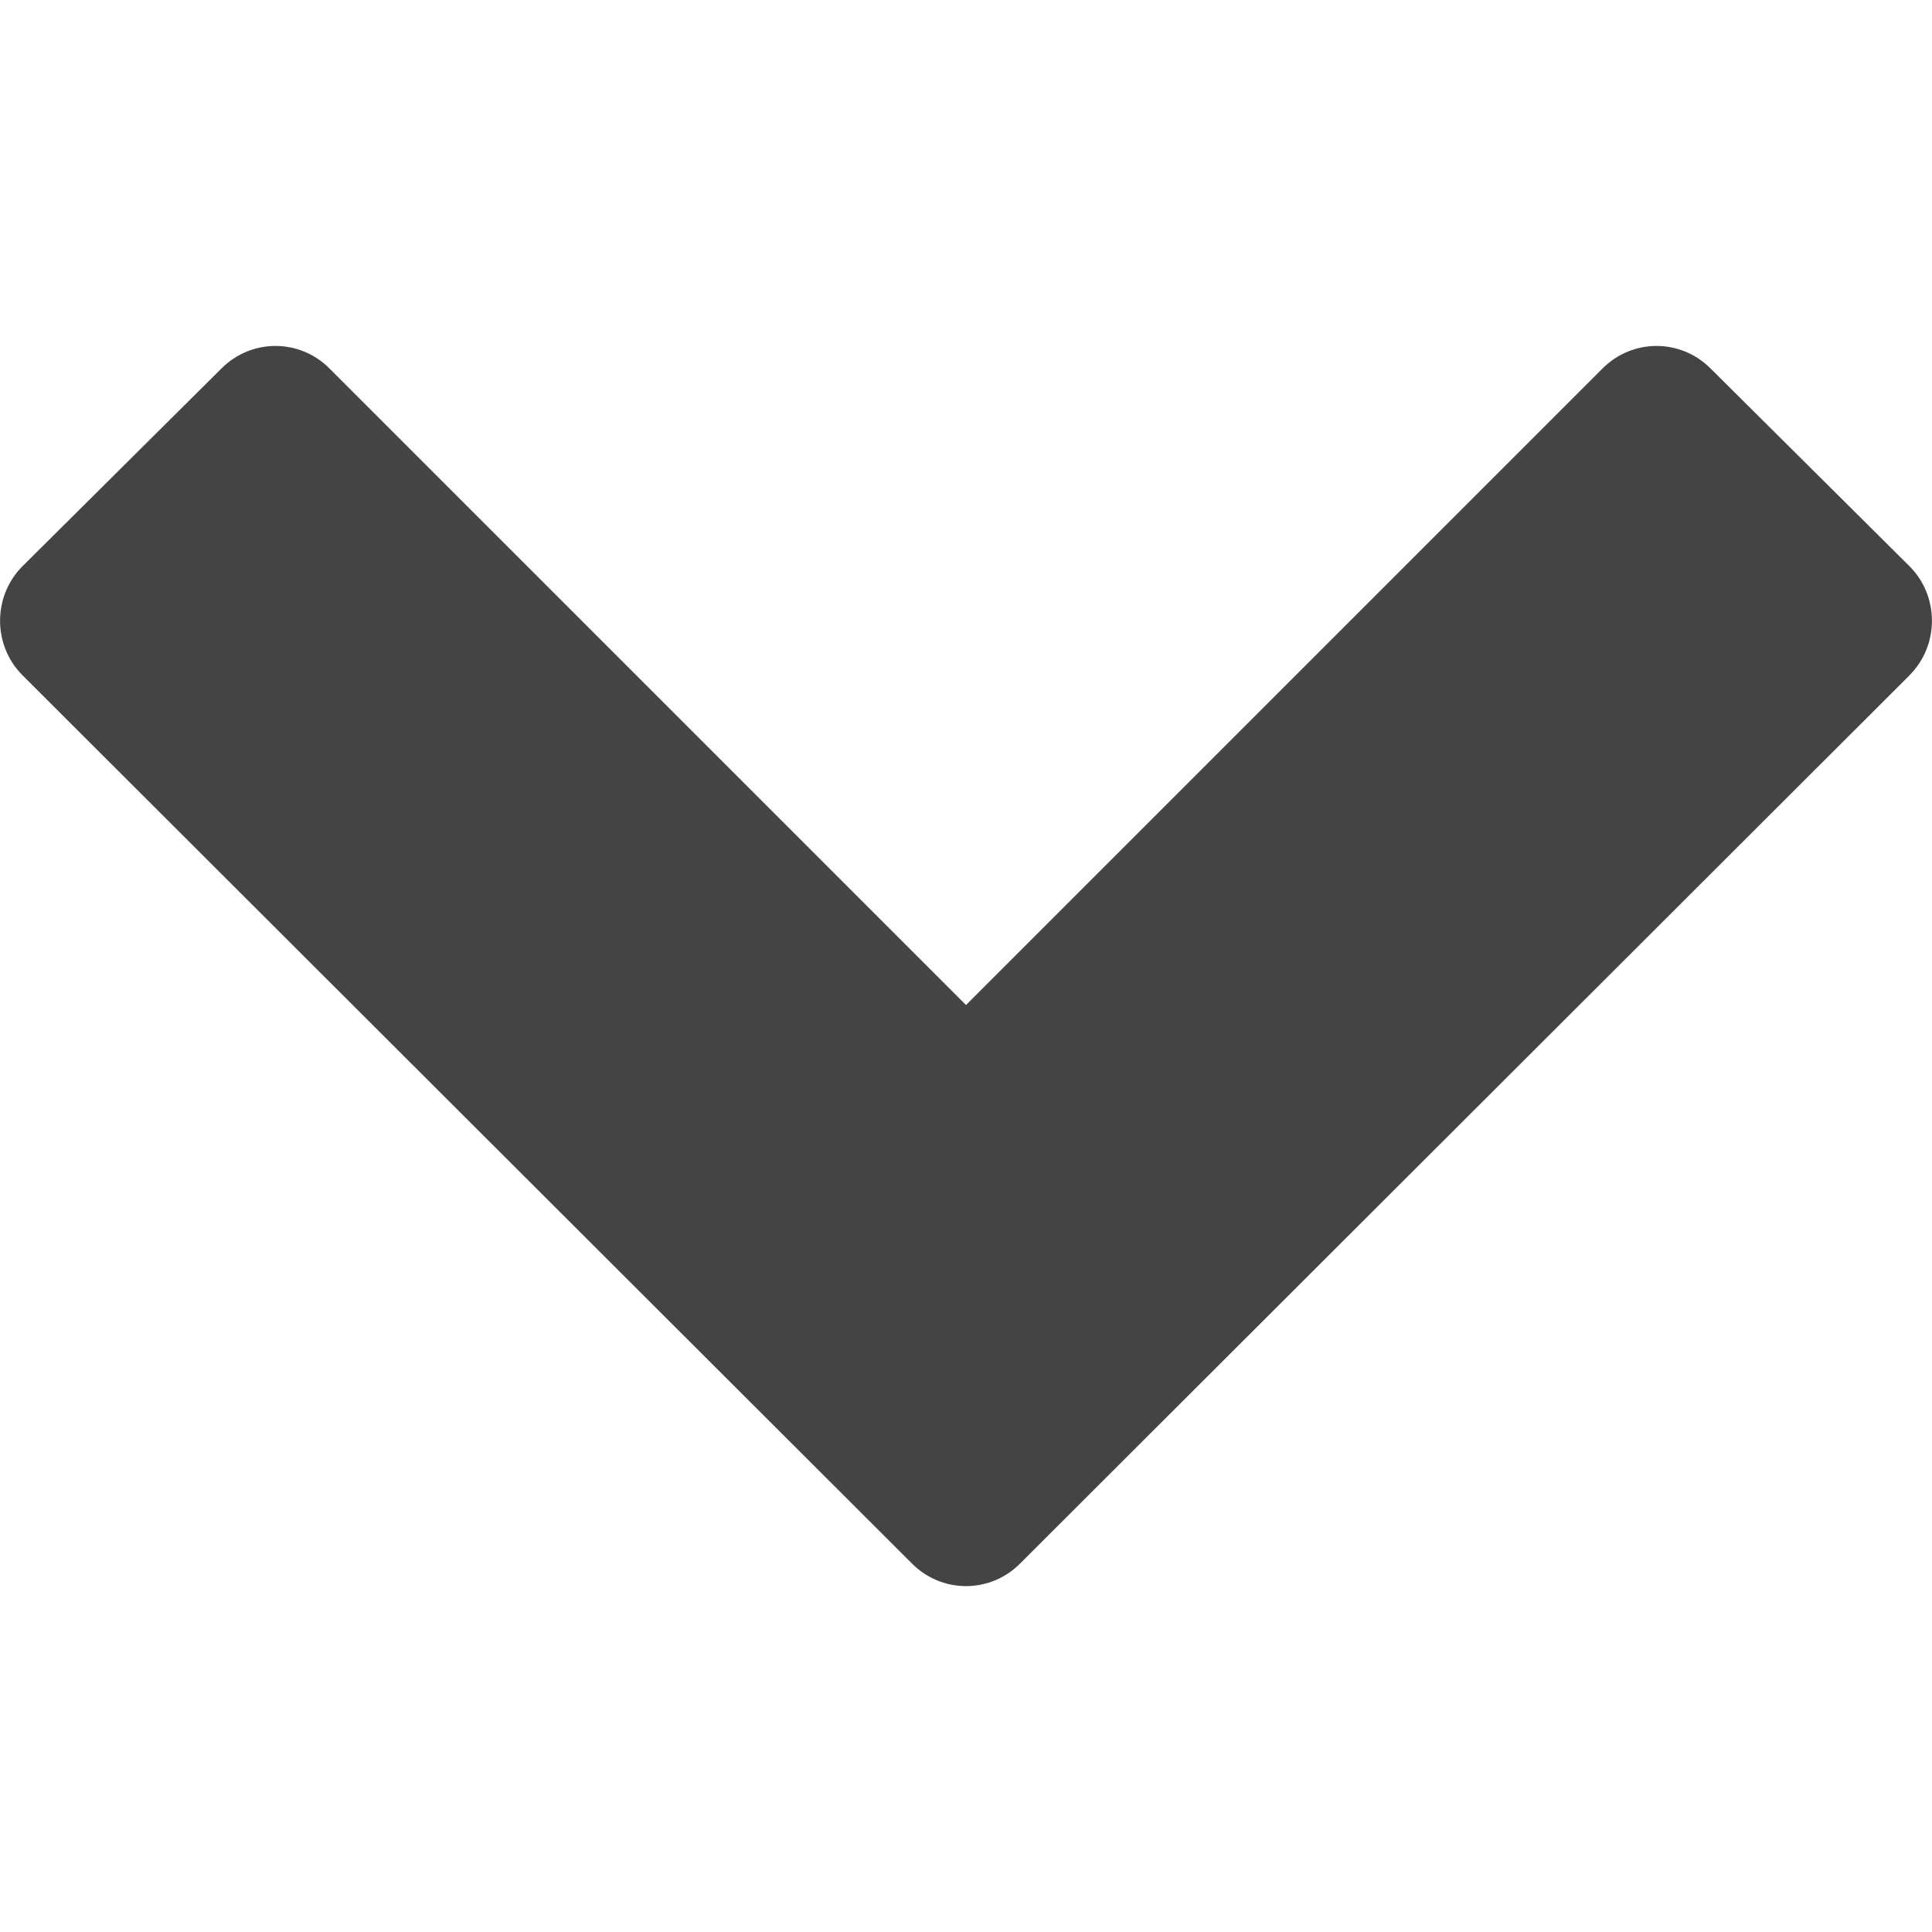
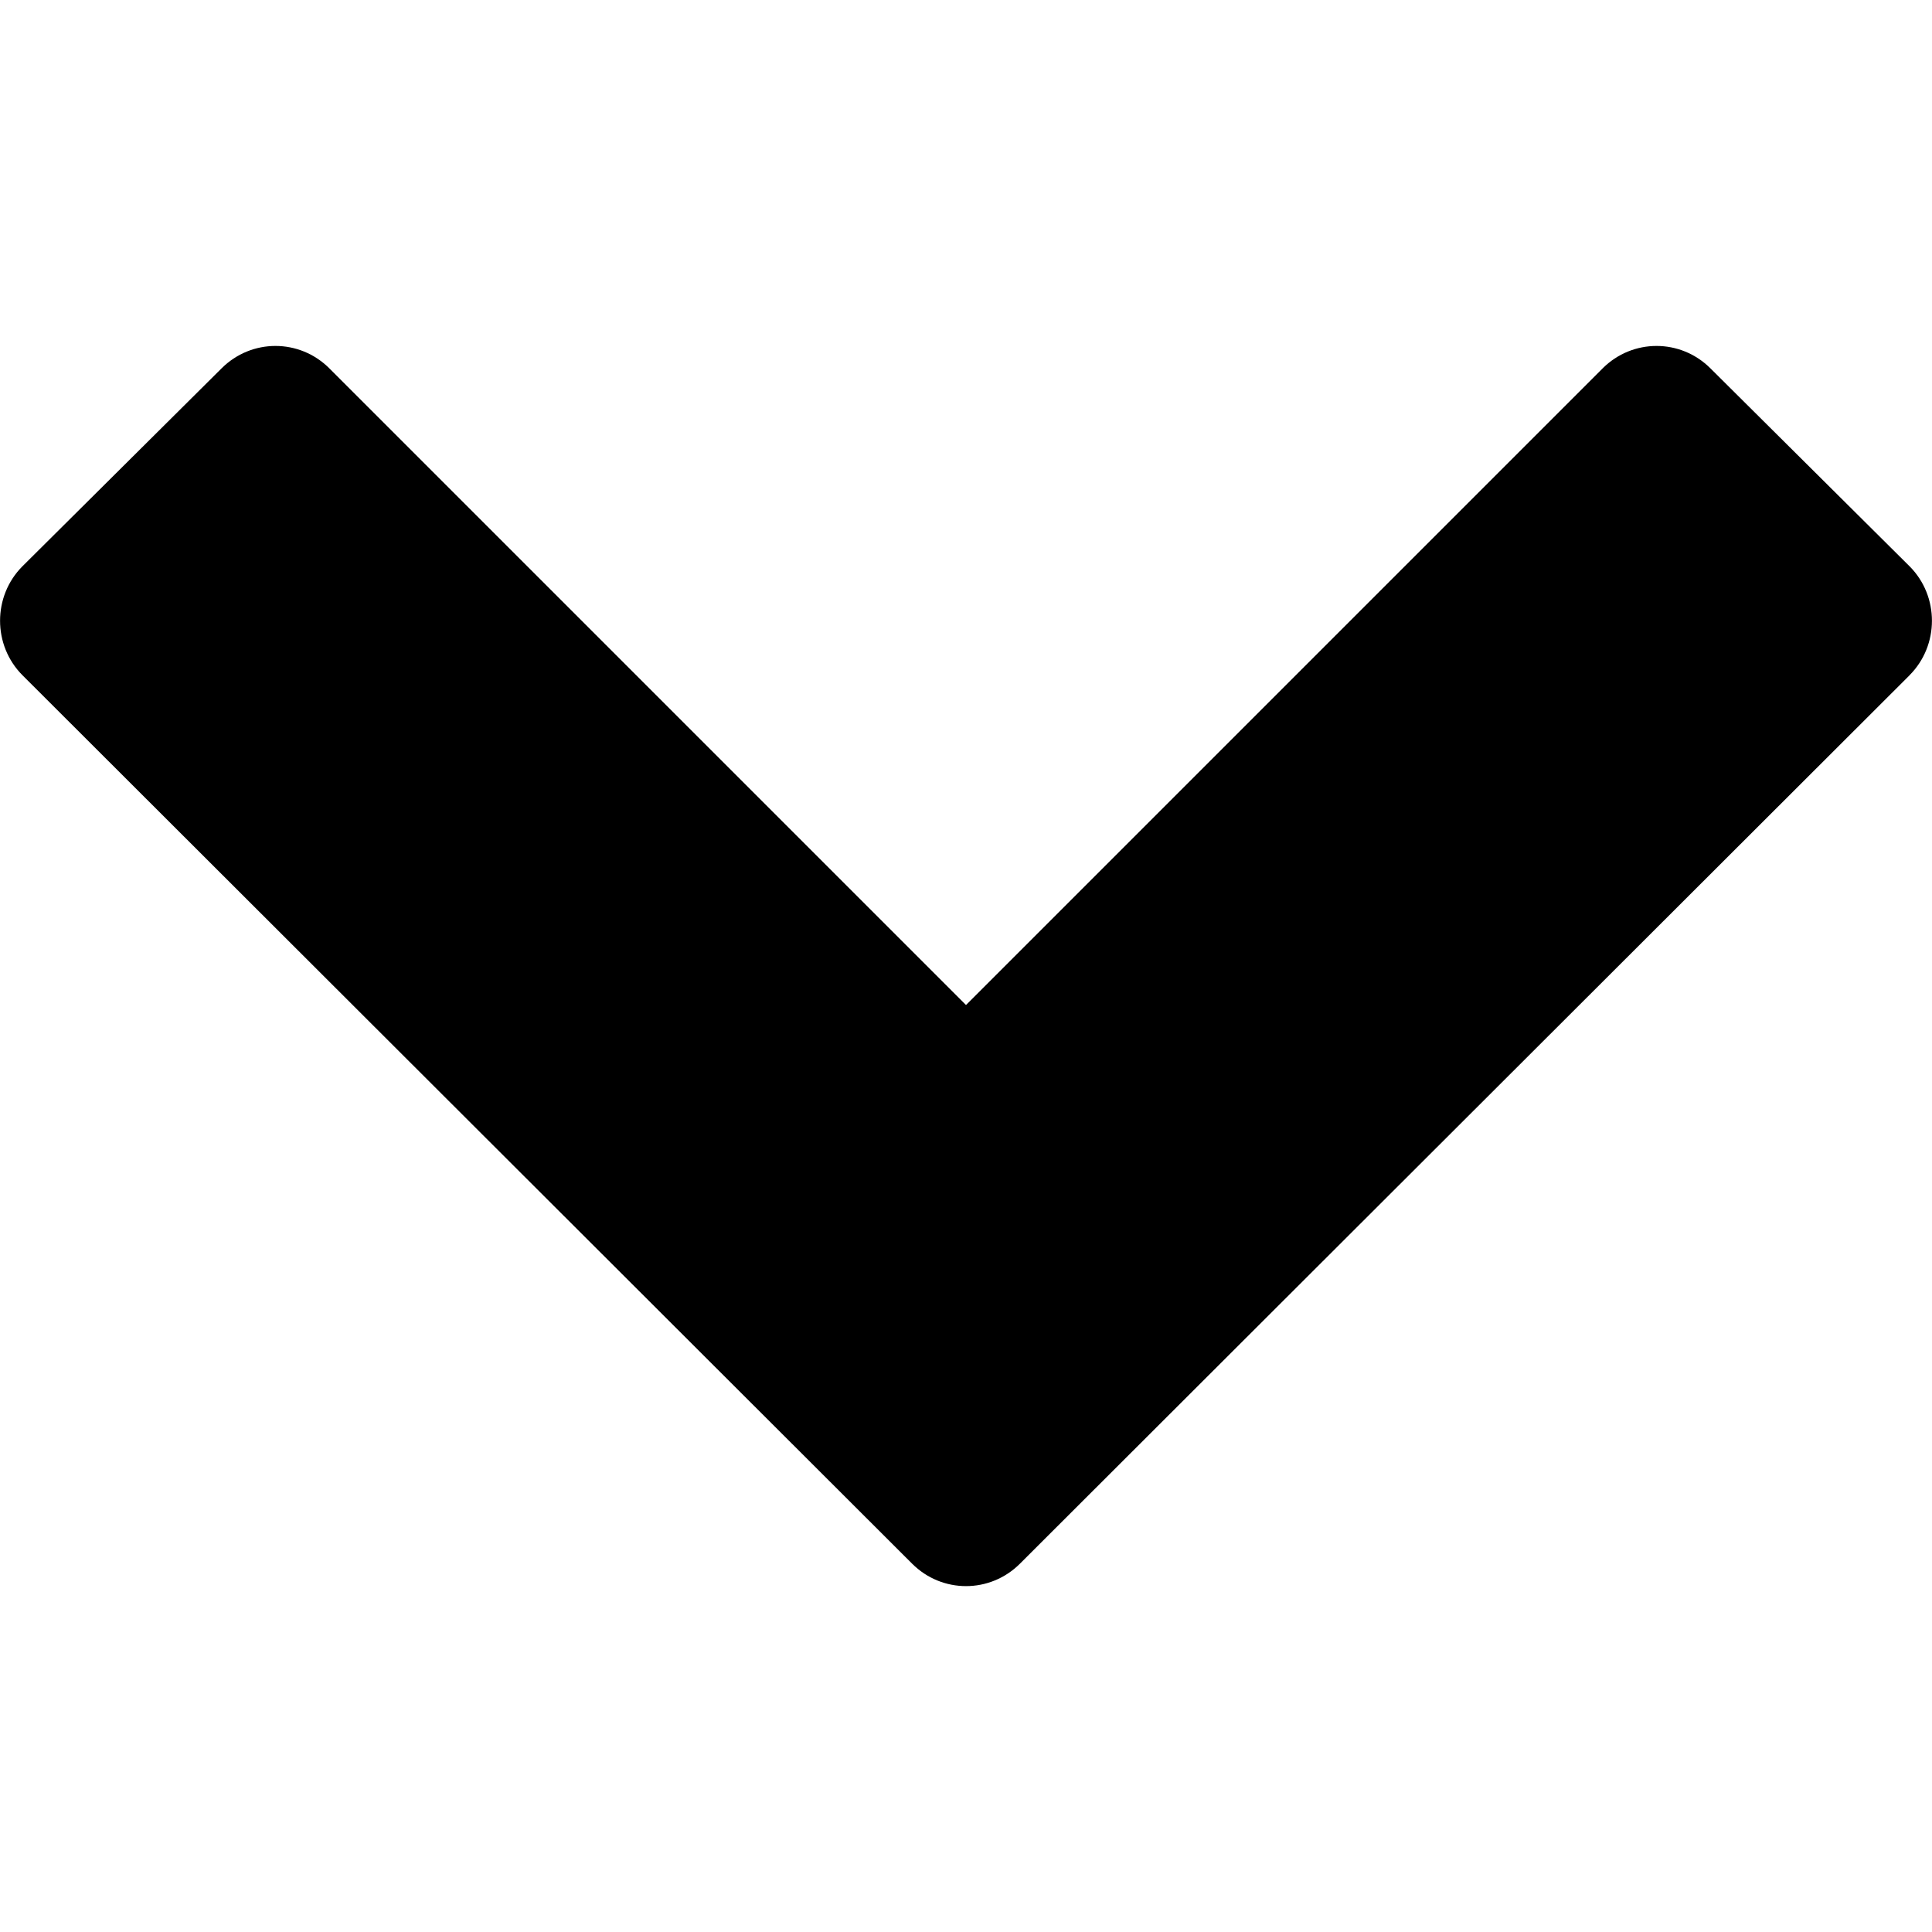
<svg xmlns="http://www.w3.org/2000/svg" version="1.1" width="32" height="32" viewBox="0 0 32 32">
-   <path fill="#444" d="M31.628 11.185l-14.734 14.714c-0.496 0.496-1.291 0.496-1.787 0l-14.734-14.714c-0.496-0.496-0.496-1.311 0-1.807l3.296-3.276c0.496-0.496 1.291-0.496 1.787 0l10.544 10.544 10.544-10.544c0.496-0.496 1.291-0.496 1.787 0l3.296 3.276c0.496 0.496 0.496 1.311 0 1.807z" />
+   <path d="M31.628 11.185l-14.734 14.714c-0.496 0.496-1.291 0.496-1.787 0l-14.734-14.714c-0.496-0.496-0.496-1.311 0-1.807l3.296-3.276c0.496-0.496 1.291-0.496 1.787 0l10.544 10.544 10.544-10.544c0.496-0.496 1.291-0.496 1.787 0l3.296 3.276c0.496 0.496 0.496 1.311 0 1.807z" />
</svg>
